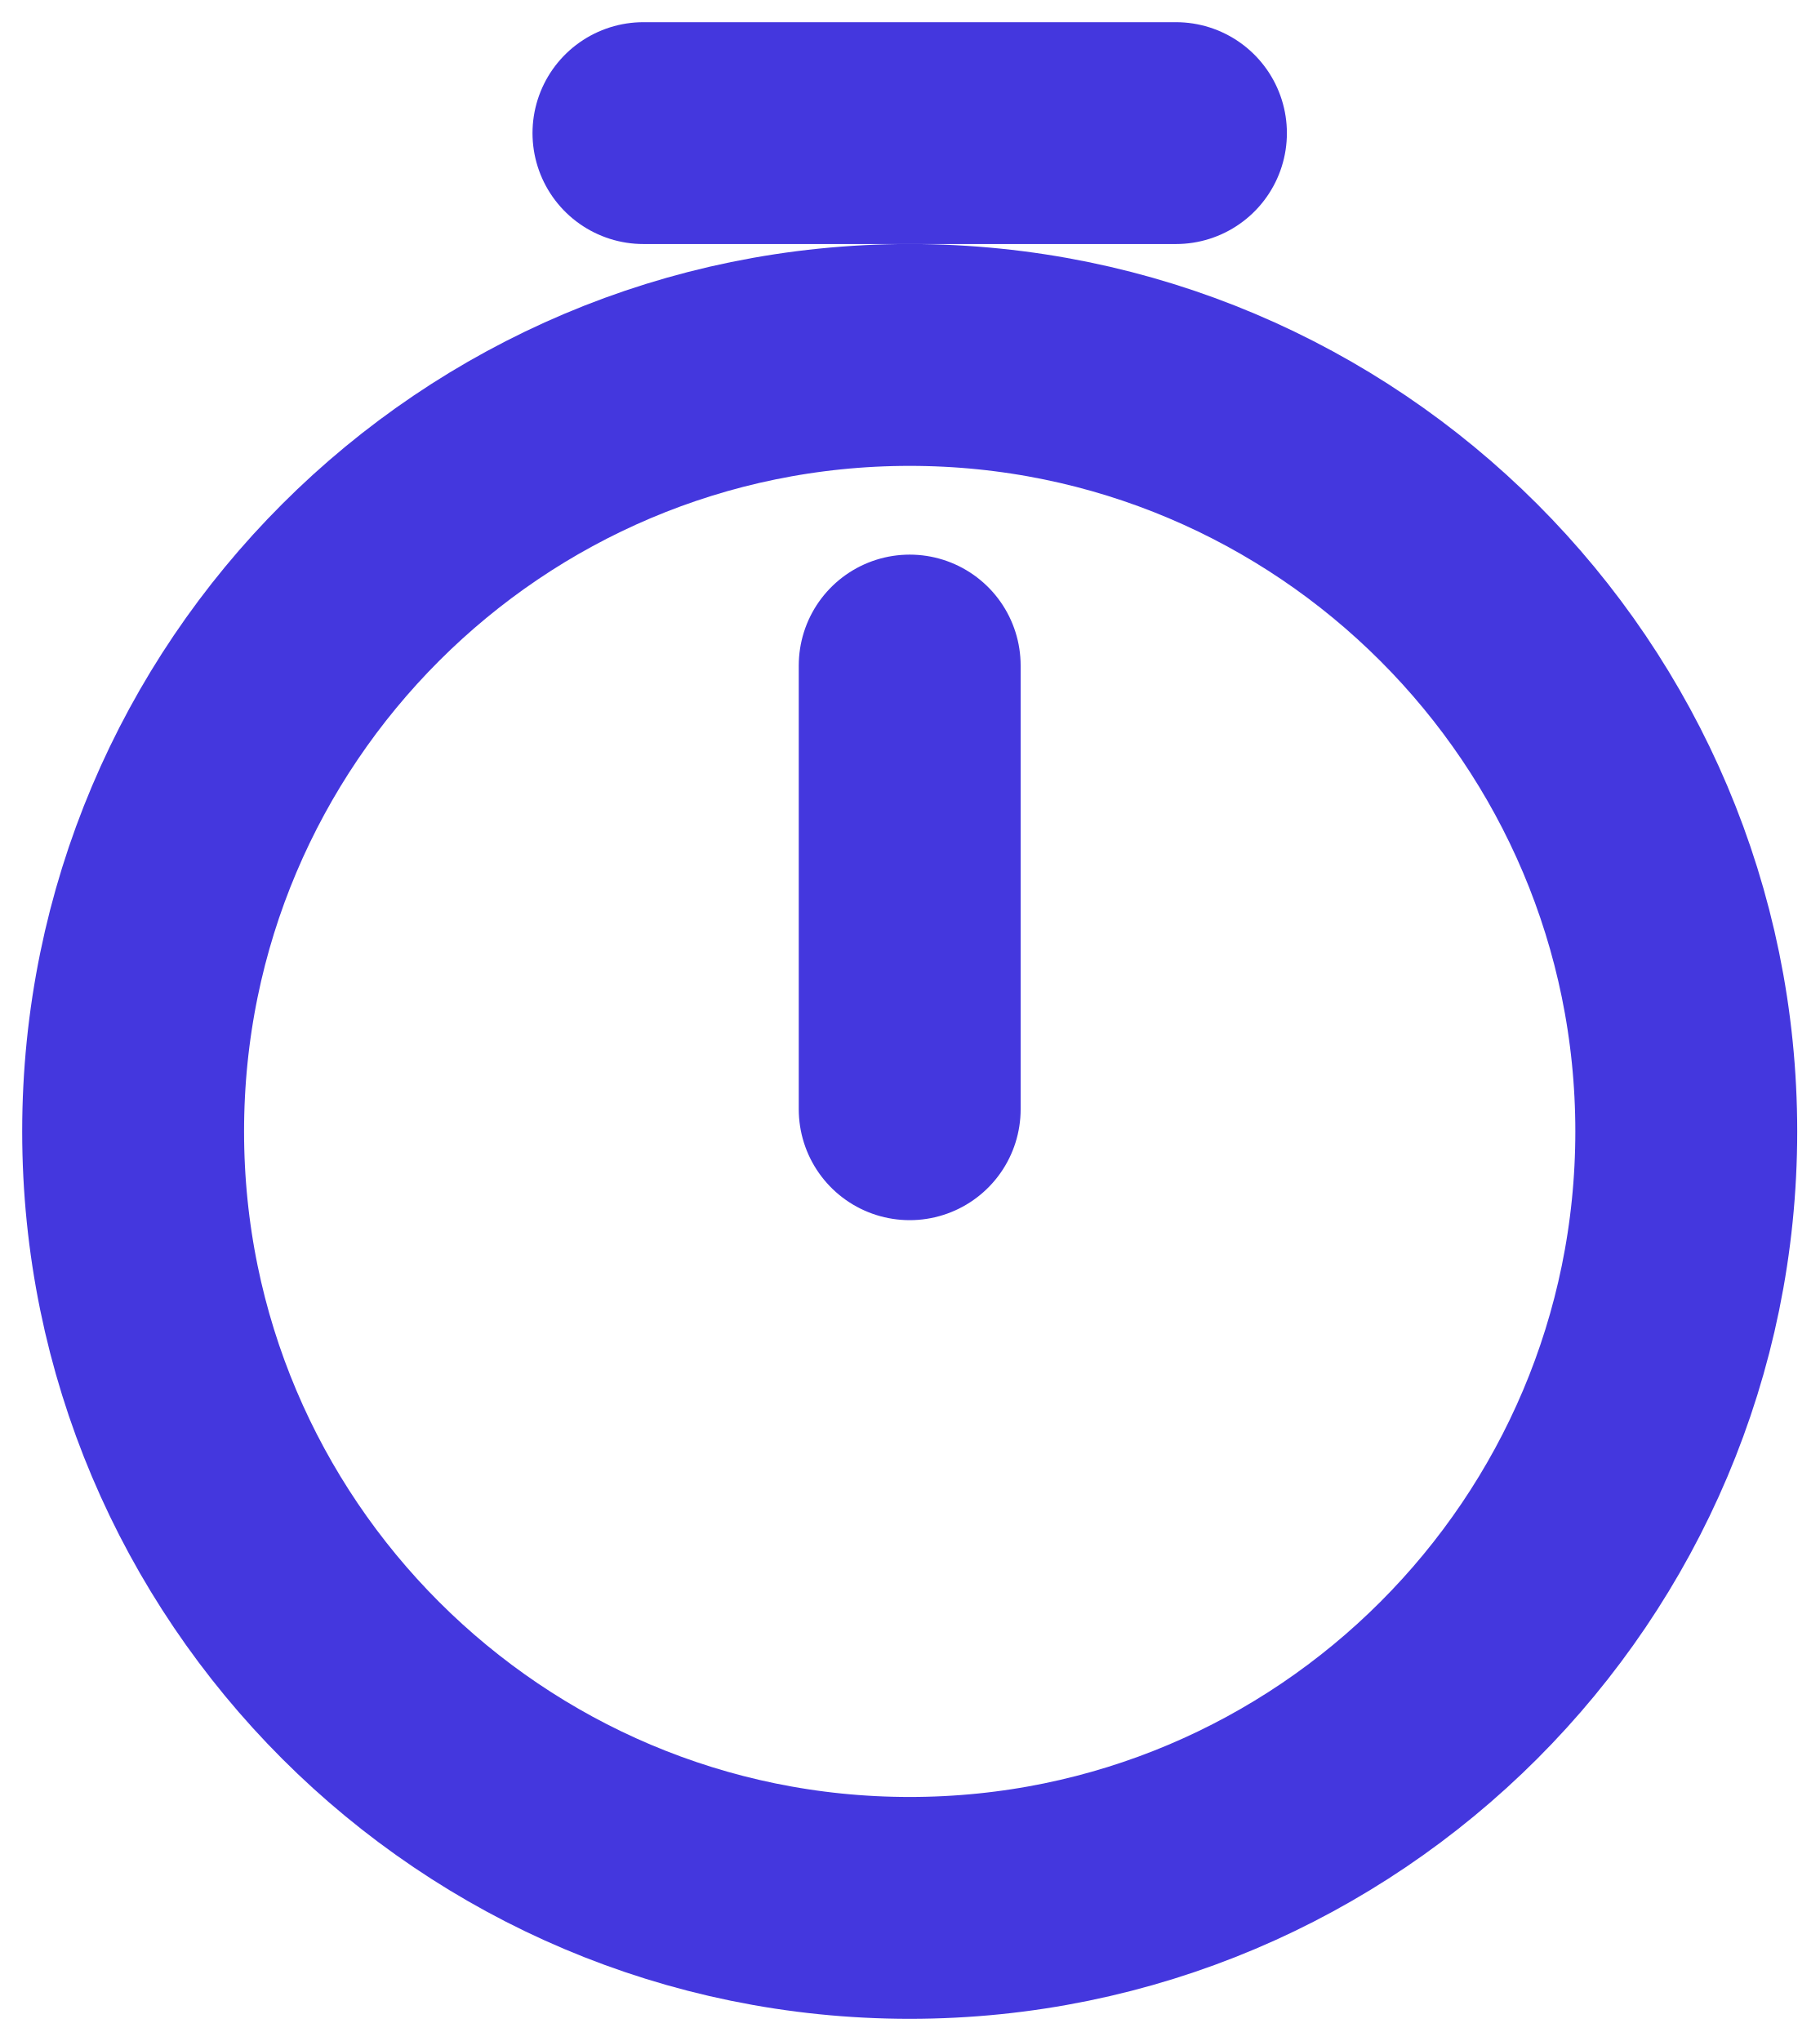
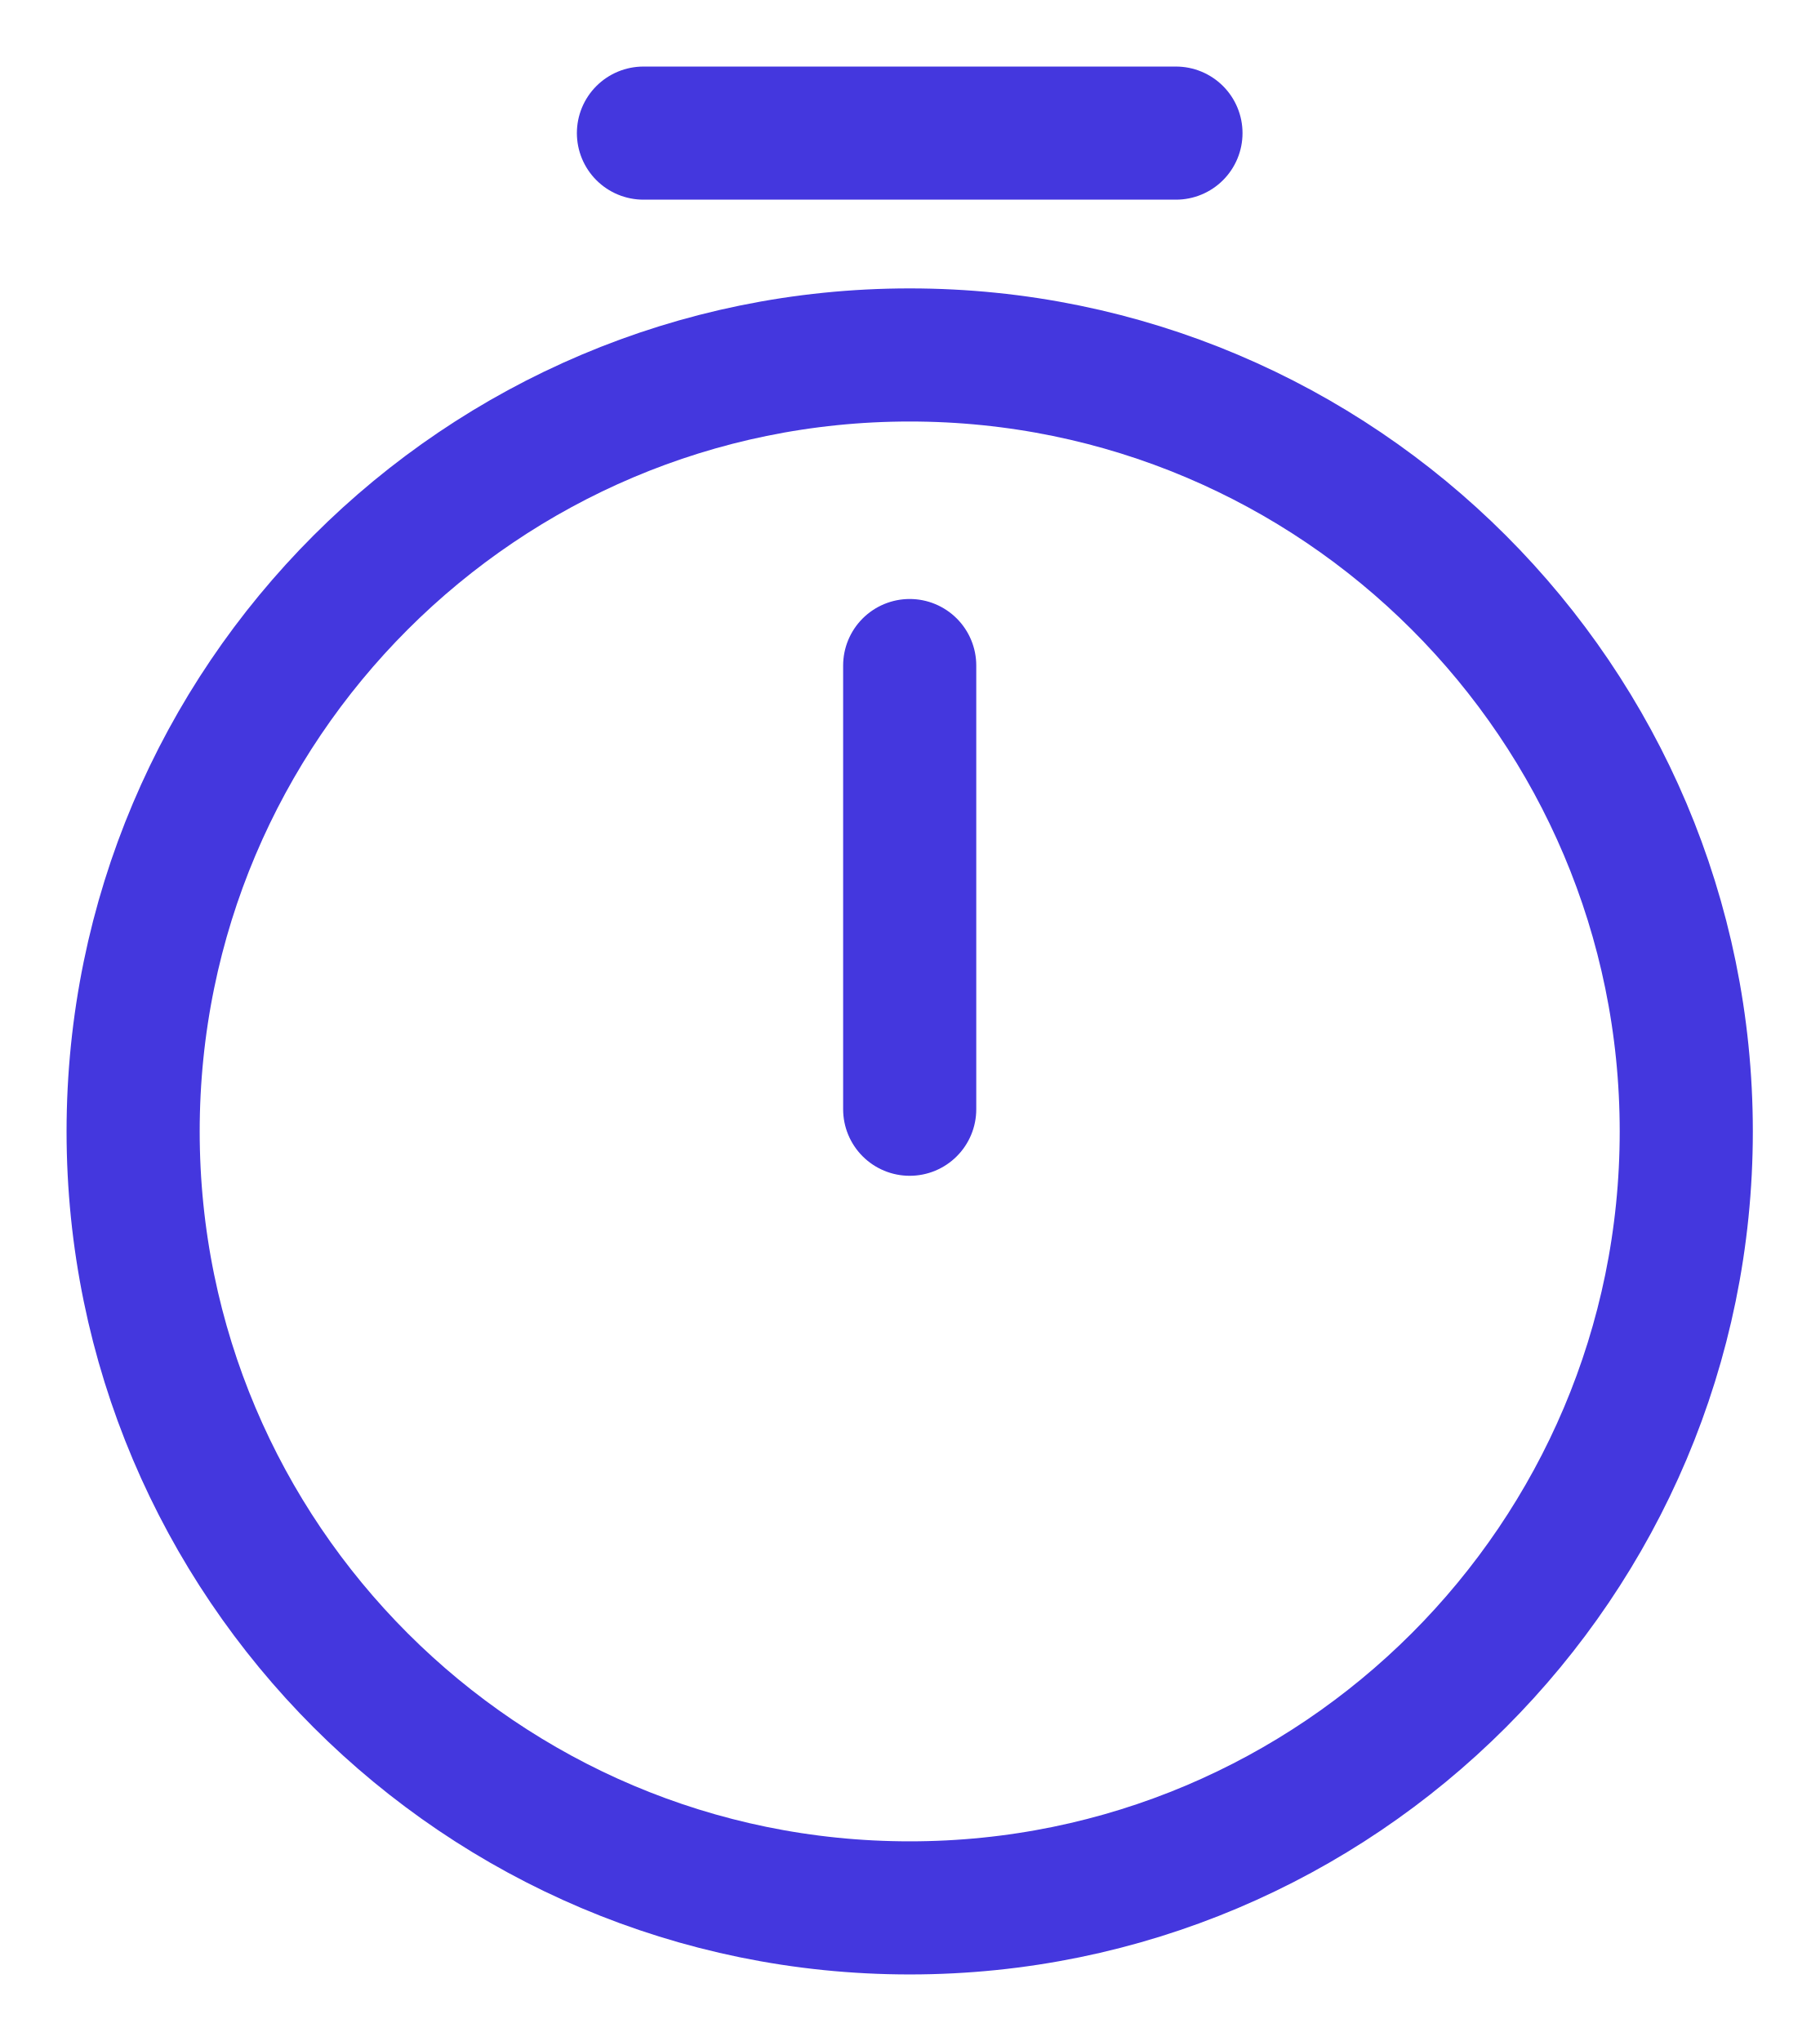
<svg xmlns="http://www.w3.org/2000/svg" width="41" height="46" viewBox="0 0 41 46" fill="none">
-   <path d="M20.5 15V25M38 25.5C38 35.16 30.16 43 20.5 43C10.84 43 3 35.16 3 25.5C3 15.84 10.84 8 20.5 8C30.16 8 38 15.84 38 25.5Z" stroke="#4437DE" stroke-width="5" stroke-linecap="round" stroke-linejoin="round" />
-   <path d="M14.5 3H26.5" stroke="#4437DE" stroke-width="5" stroke-miterlimit="10" stroke-linecap="round" stroke-linejoin="round" />
+   <path d="M20.5 15V25M38 25.5C38 35.16 30.16 43 20.5 43C10.84 43 3 35.16 3 25.5C3 15.84 10.84 8 20.5 8C30.16 8 38 15.84 38 25.5Z" stroke="#4437DE" stroke-width="3" stroke-linecap="round" stroke-linejoin="round" />
+   <path d="M14.5 3H26.5" stroke="#4437DE" stroke-width="3" stroke-miterlimit="10" stroke-linecap="round" stroke-linejoin="round" />
</svg>
